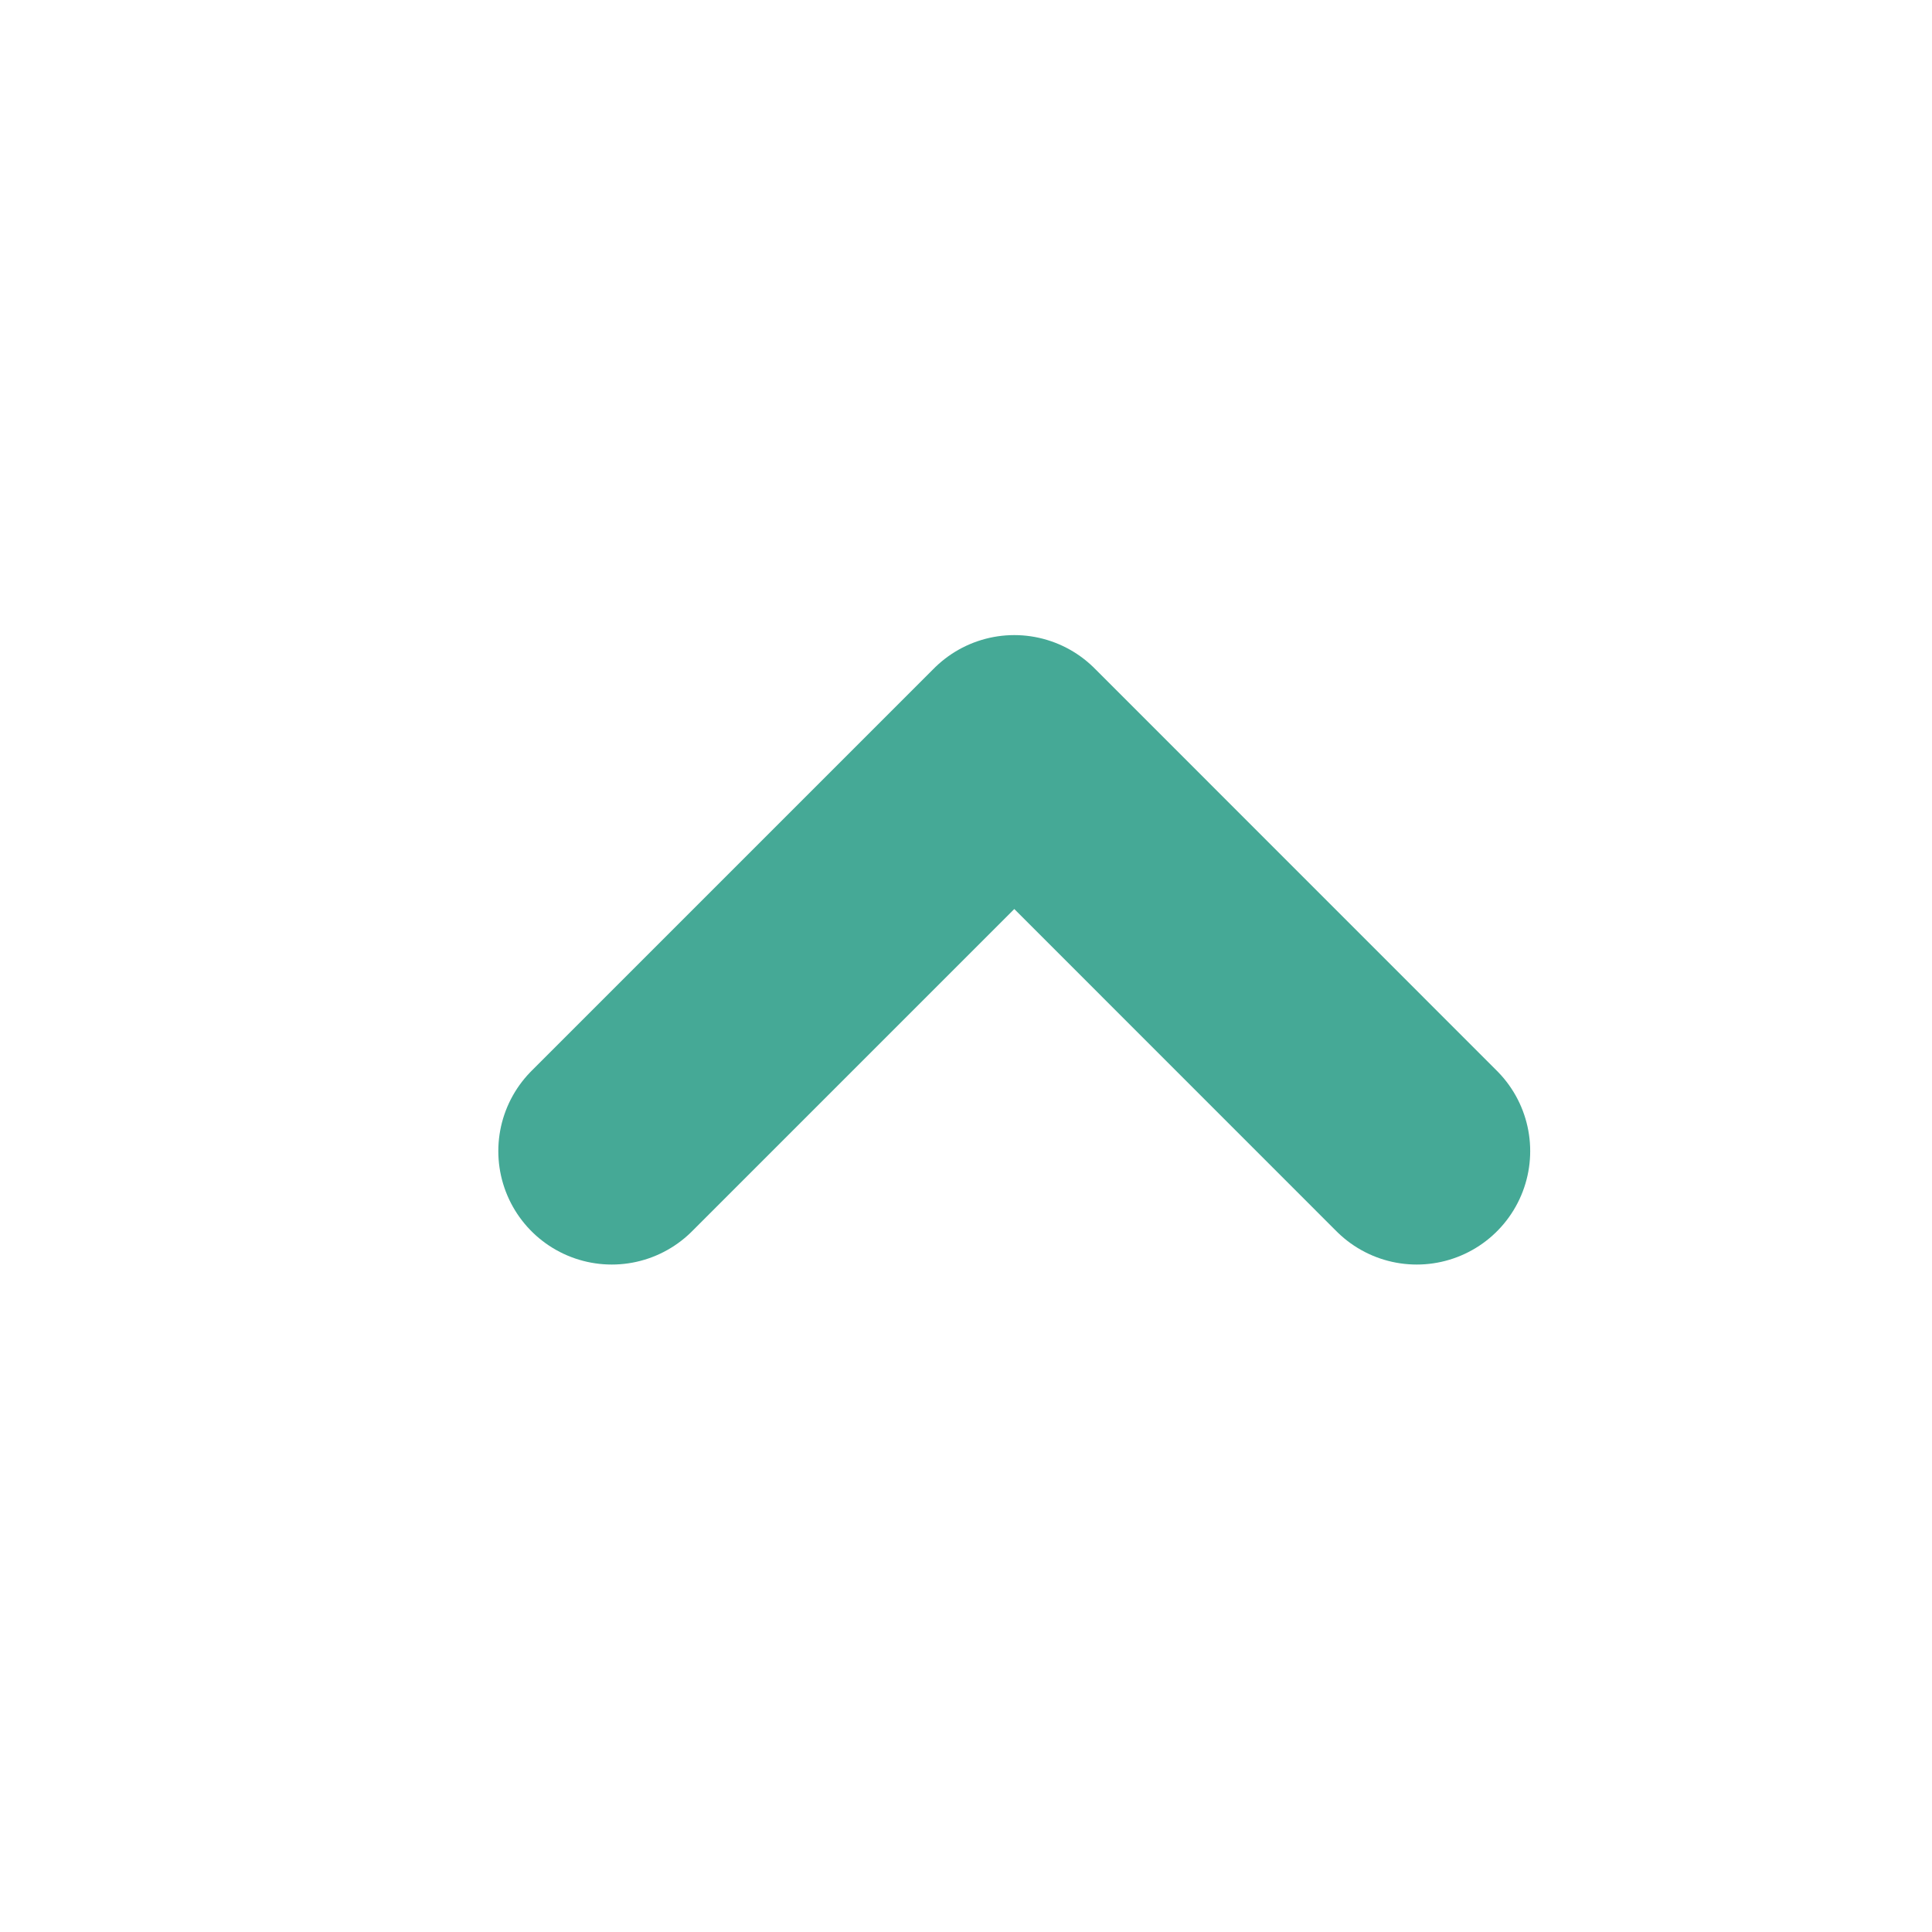
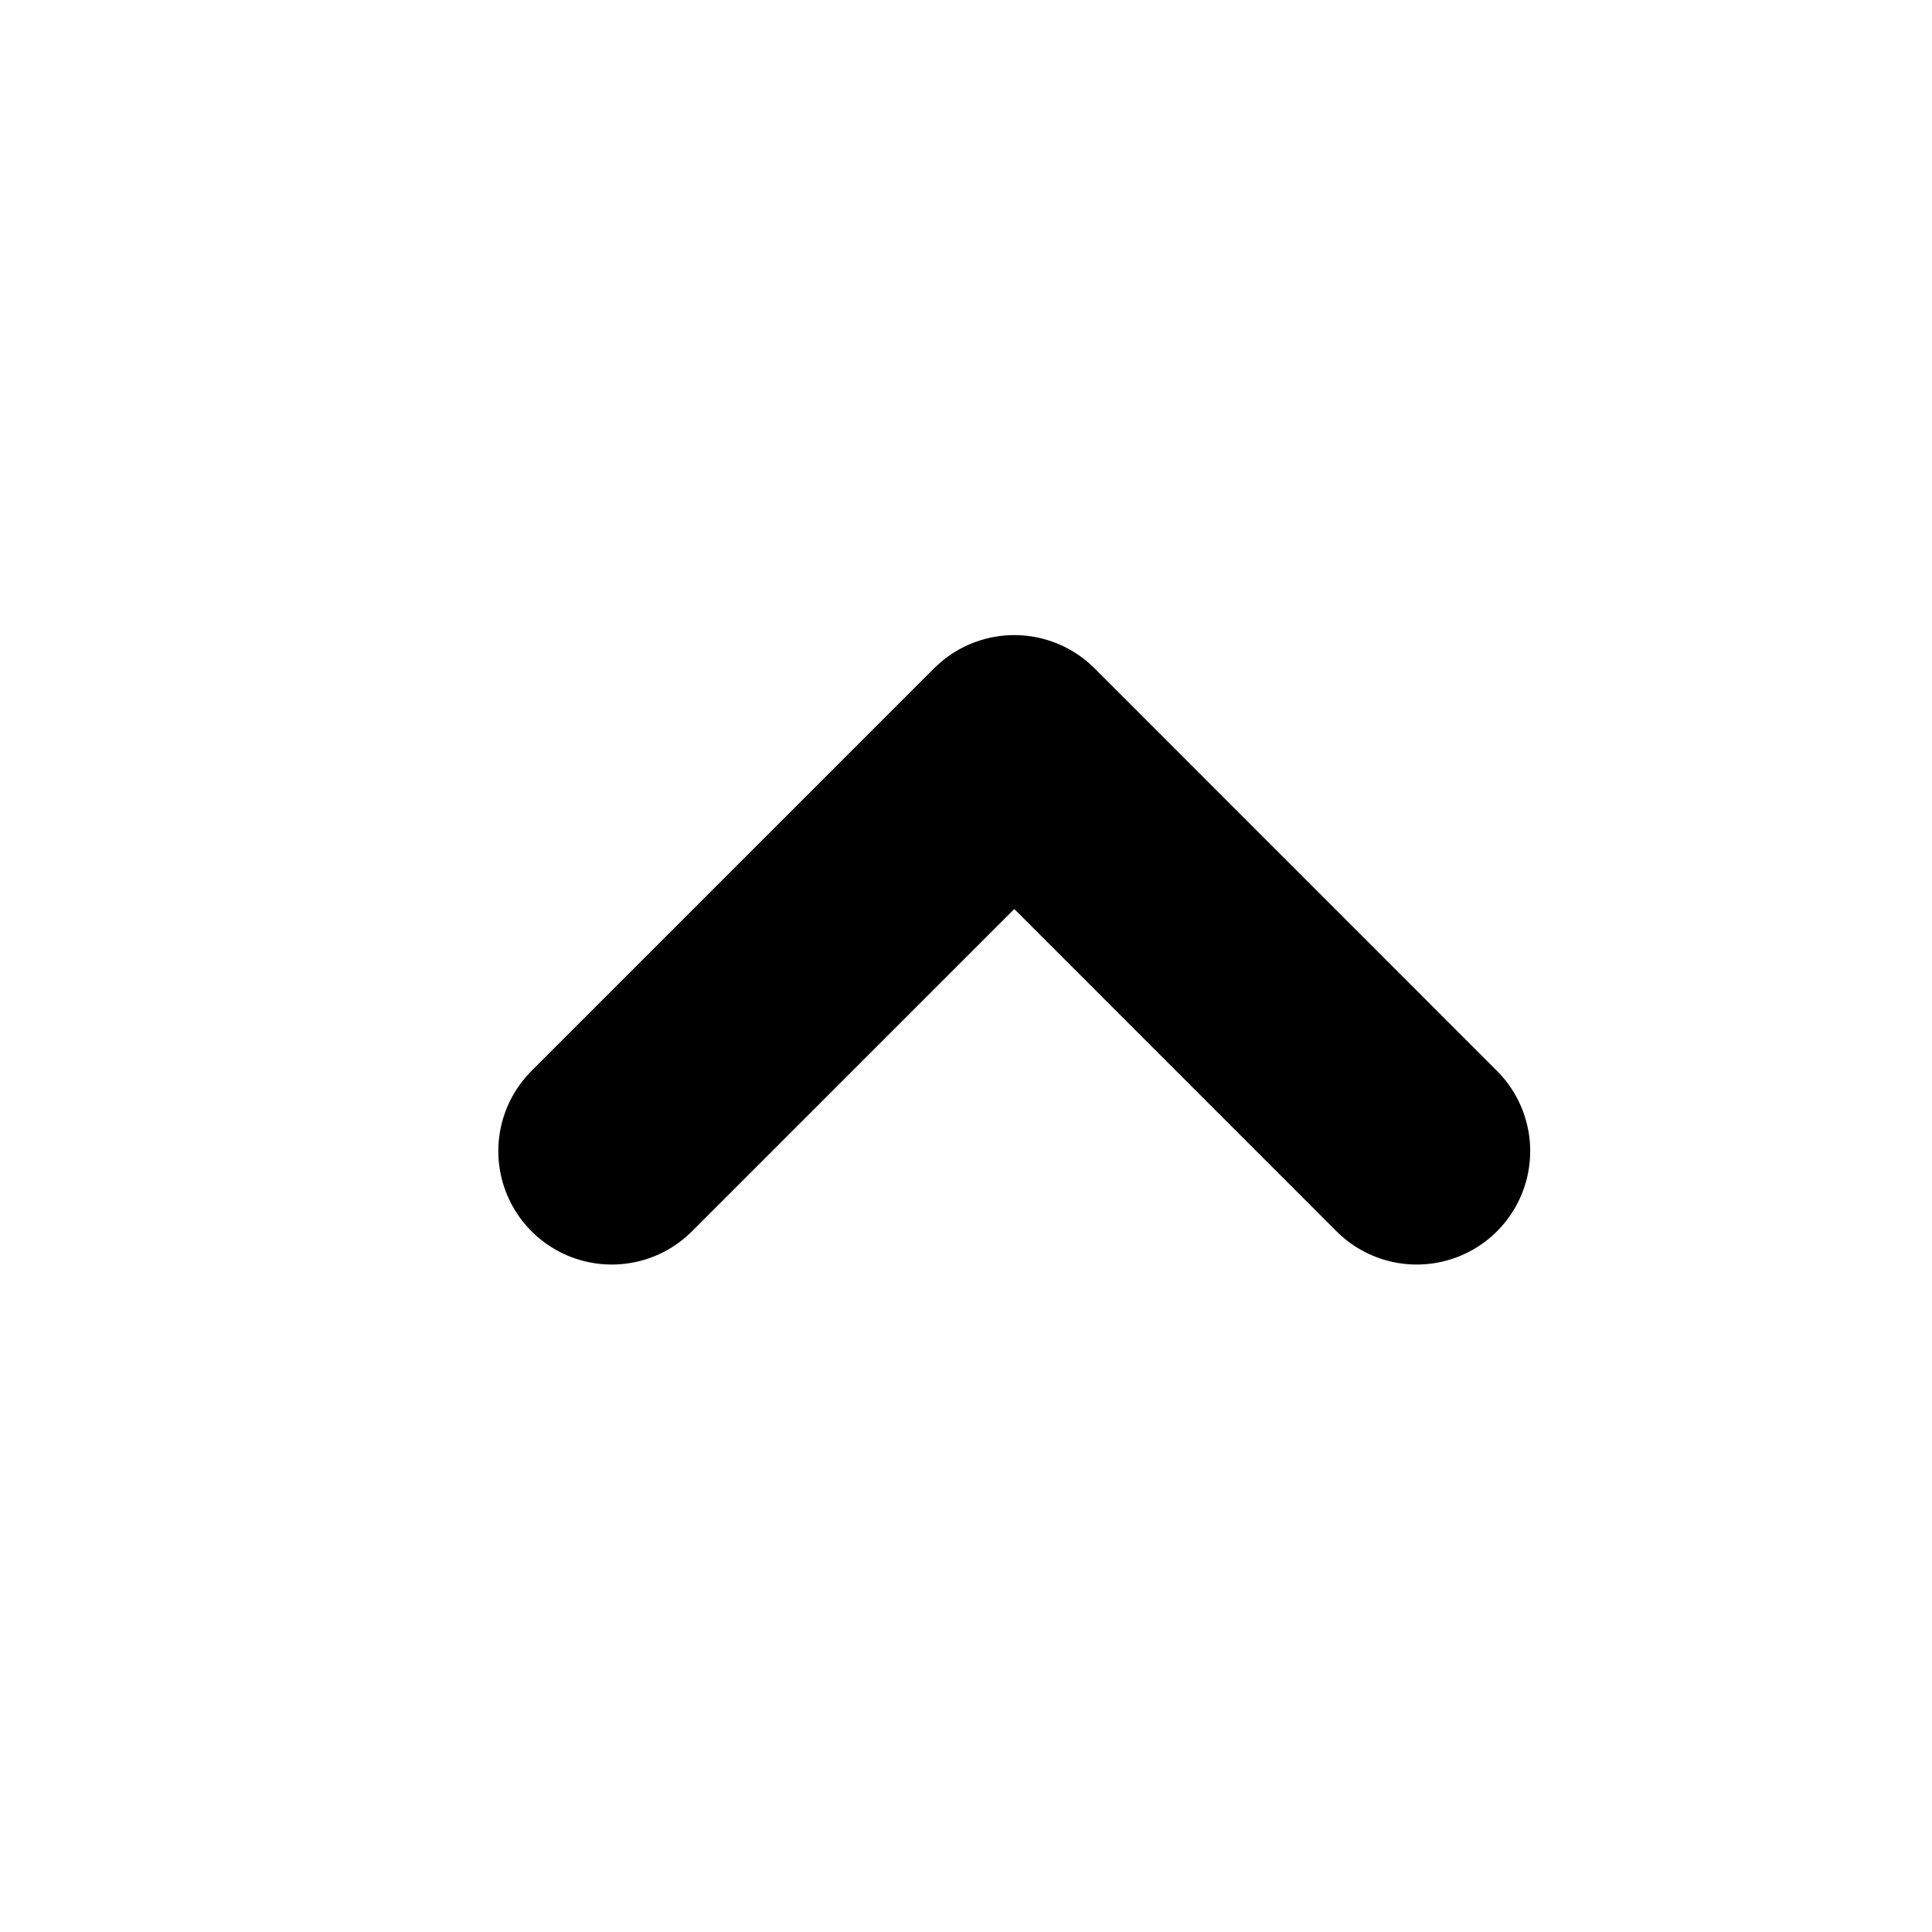
<svg xmlns="http://www.w3.org/2000/svg" width="20" height="20" viewBox="0 0 20 20" fill="none">
  <g id="iconamoon:arrow-down-2-bold">
-     <path id="Vector" d="M14.666 11.916L10.5 7.749L6.333 11.916" stroke="#45A996" stroke-width="2.349" stroke-linecap="round" stroke-linejoin="round" />
+     <path id="Vector" d="M14.666 11.916L10.5 7.749L6.333 11.916" stroke="currentColor" stroke-width="2.349" stroke-linecap="round" stroke-linejoin="round" />
  </g>
</svg>
